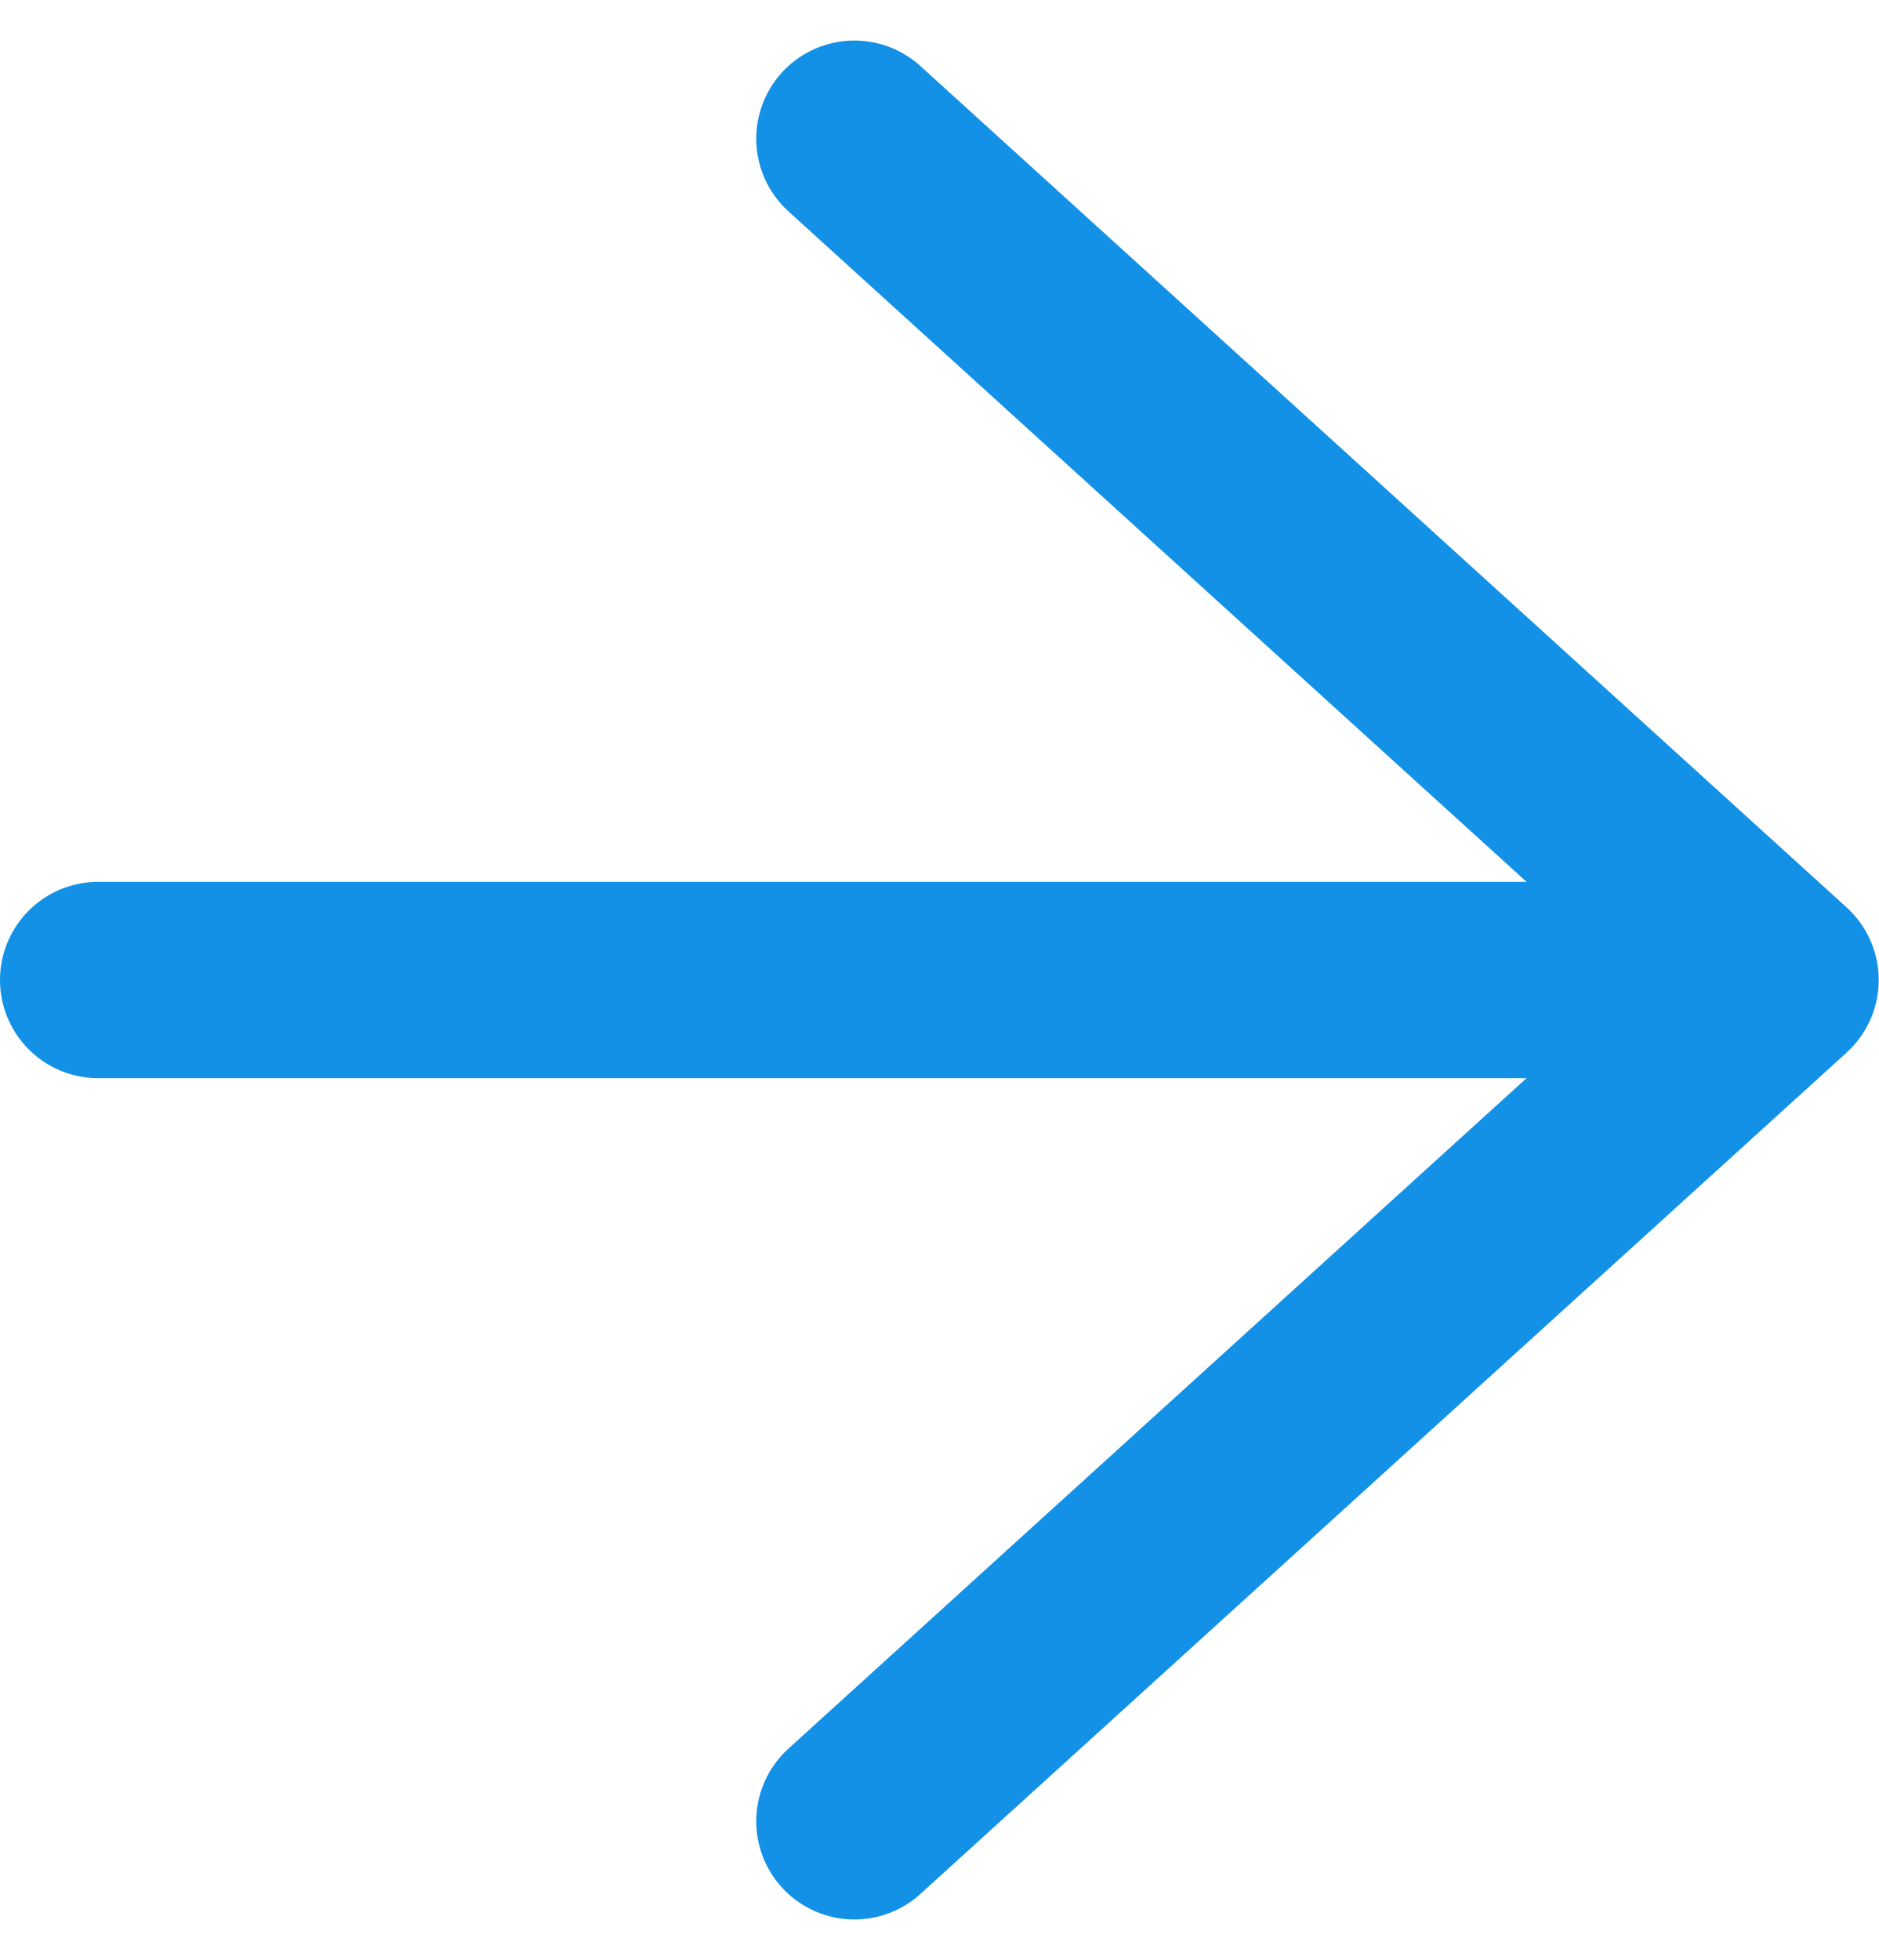
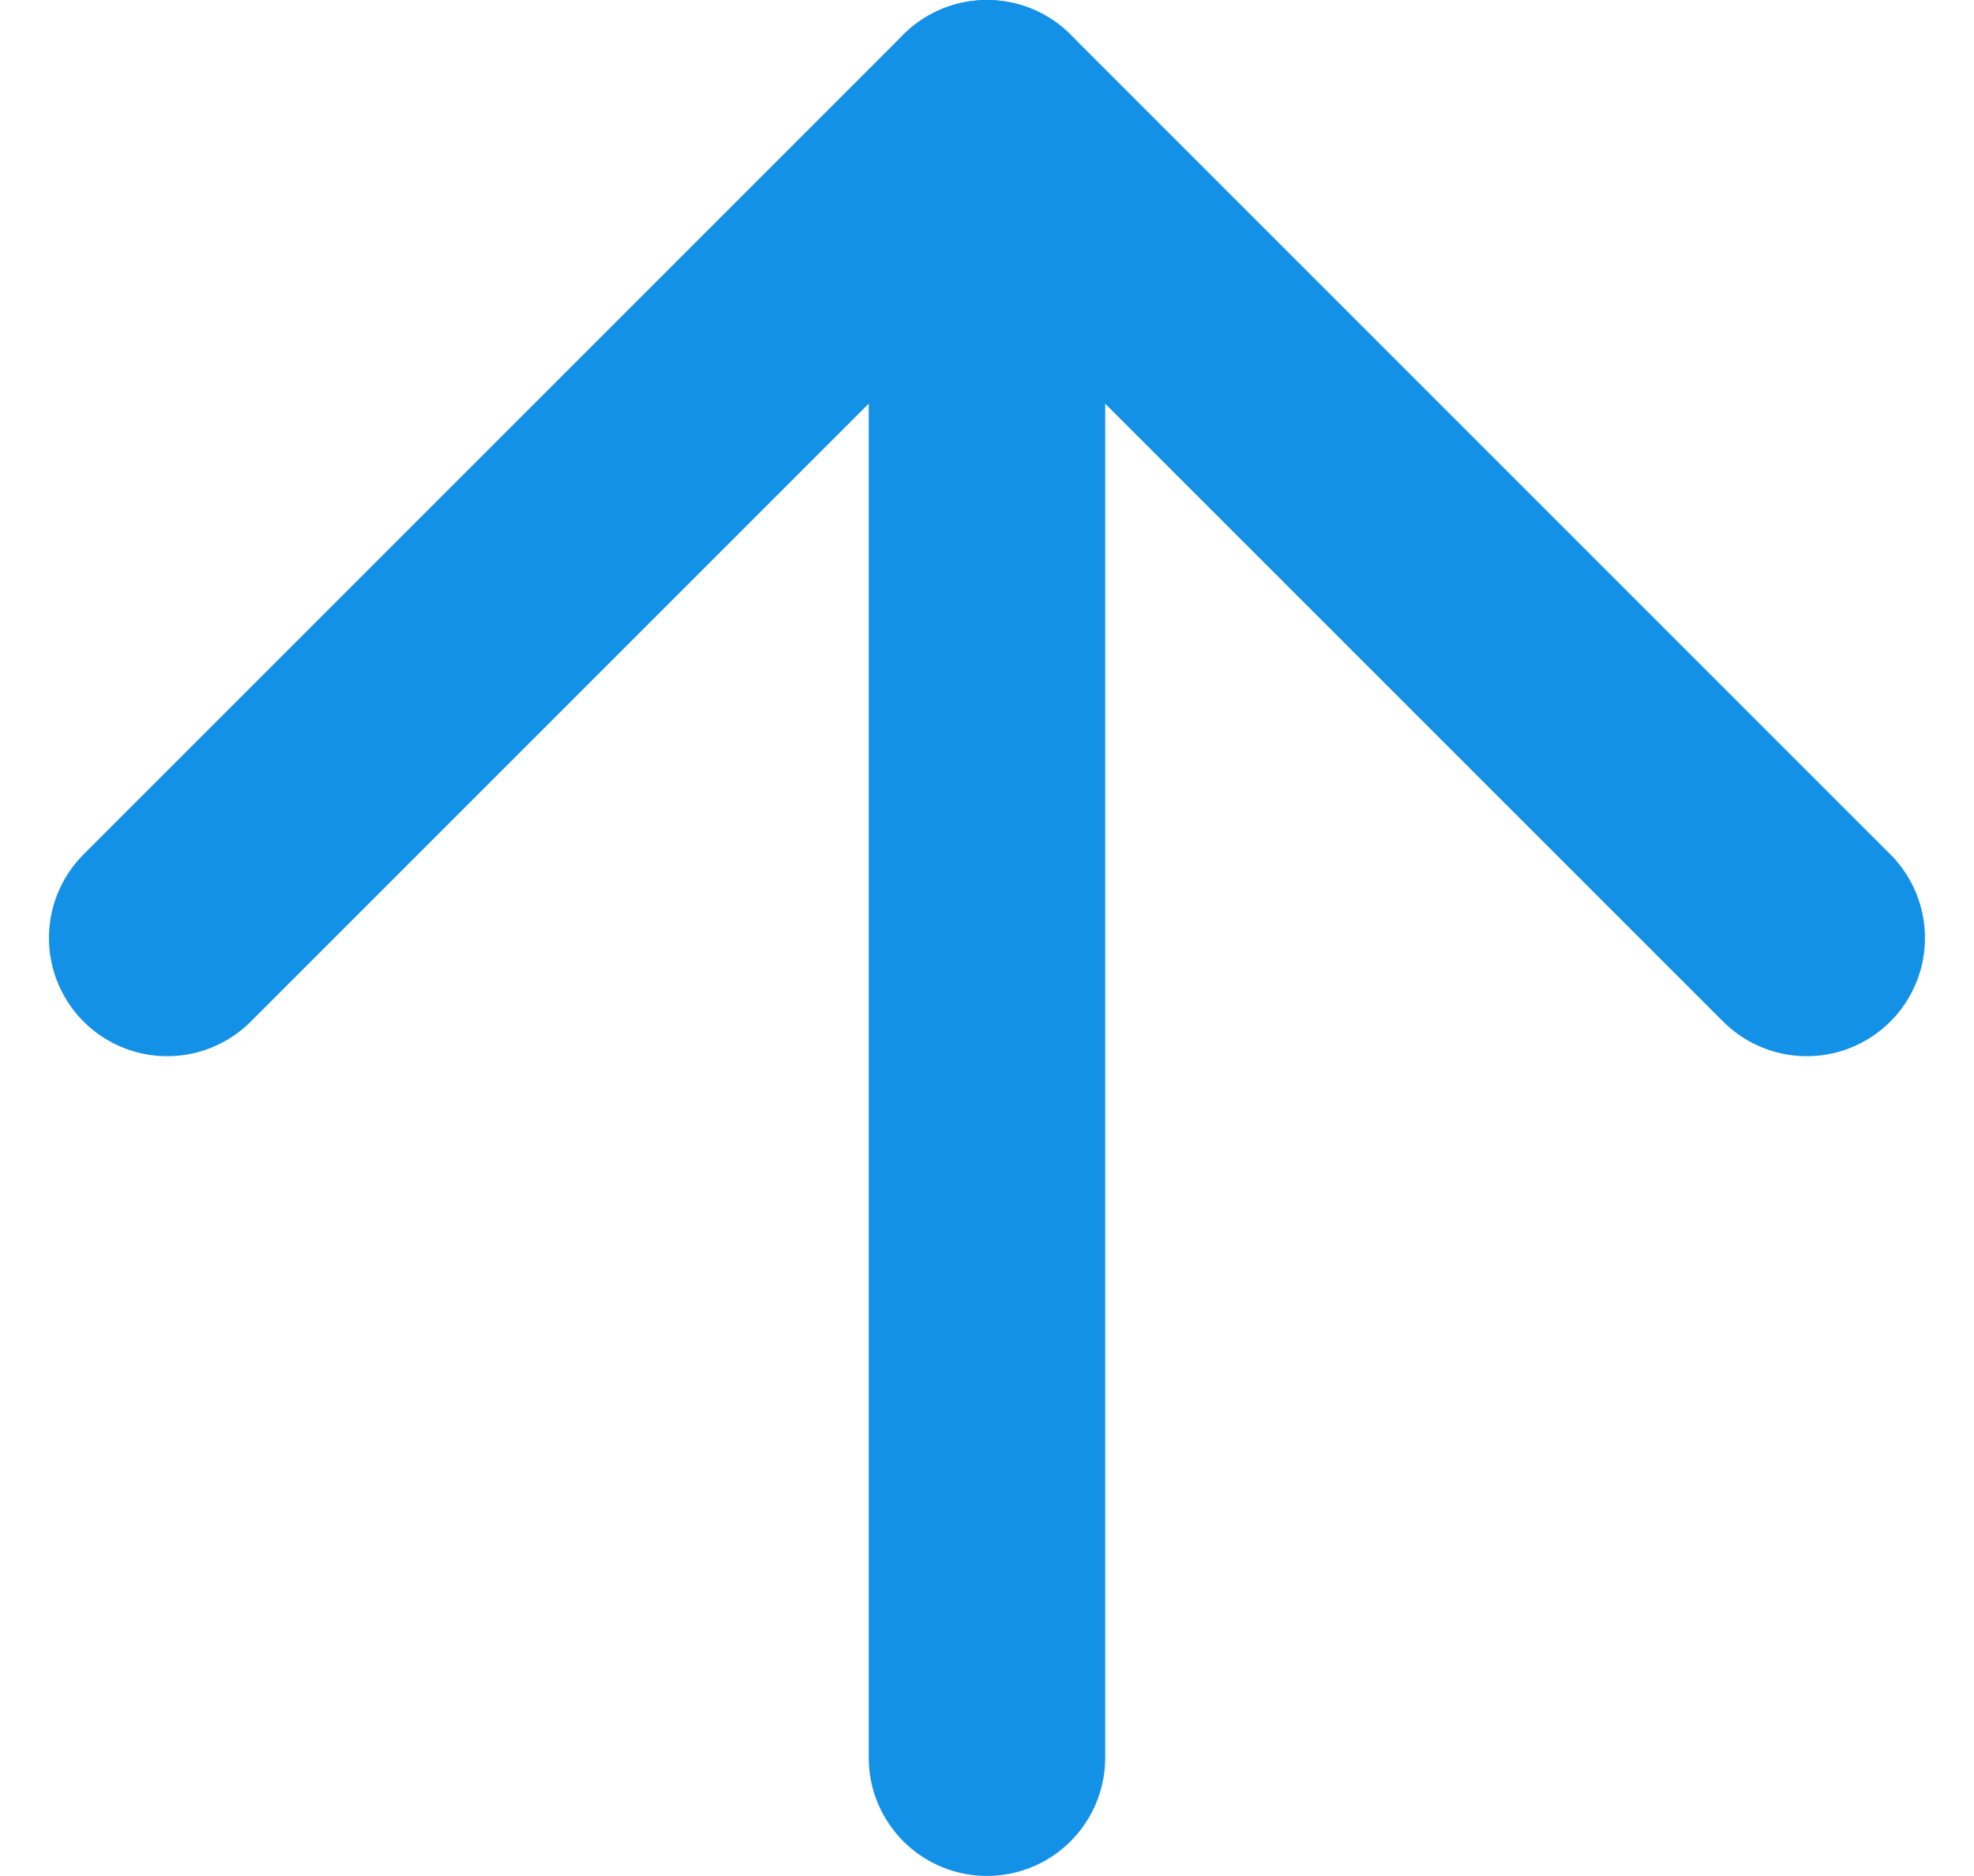
- <svg width="13.4" height="13.978">
-   <g fill="none" stroke="#1391e6" stroke-linecap="round" stroke-linejoin="round" stroke-width="1.4">
-     <path d="M.7 6.989h12M6.094.989l6.606 6-6.606 6" />
+ <svg xmlns="http://www.w3.org/2000/svg" width="25.043" height="23.8" viewBox="0 0 25.043 23.8">
+   <g transform="translate(-16.479 -17.1)">
+     <path d="M32.8,22.4,22.4,12,12,22.4" transform="translate(6.6 6.6)" fill="none" stroke="#1391e6" stroke-linecap="round" stroke-linejoin="round" stroke-width="3" />
+     <path d="M18,32.8V12" transform="translate(11 6.6)" fill="none" stroke="#1391e6" stroke-linecap="round" stroke-linejoin="round" stroke-width="3" />
  </g>
</svg>
